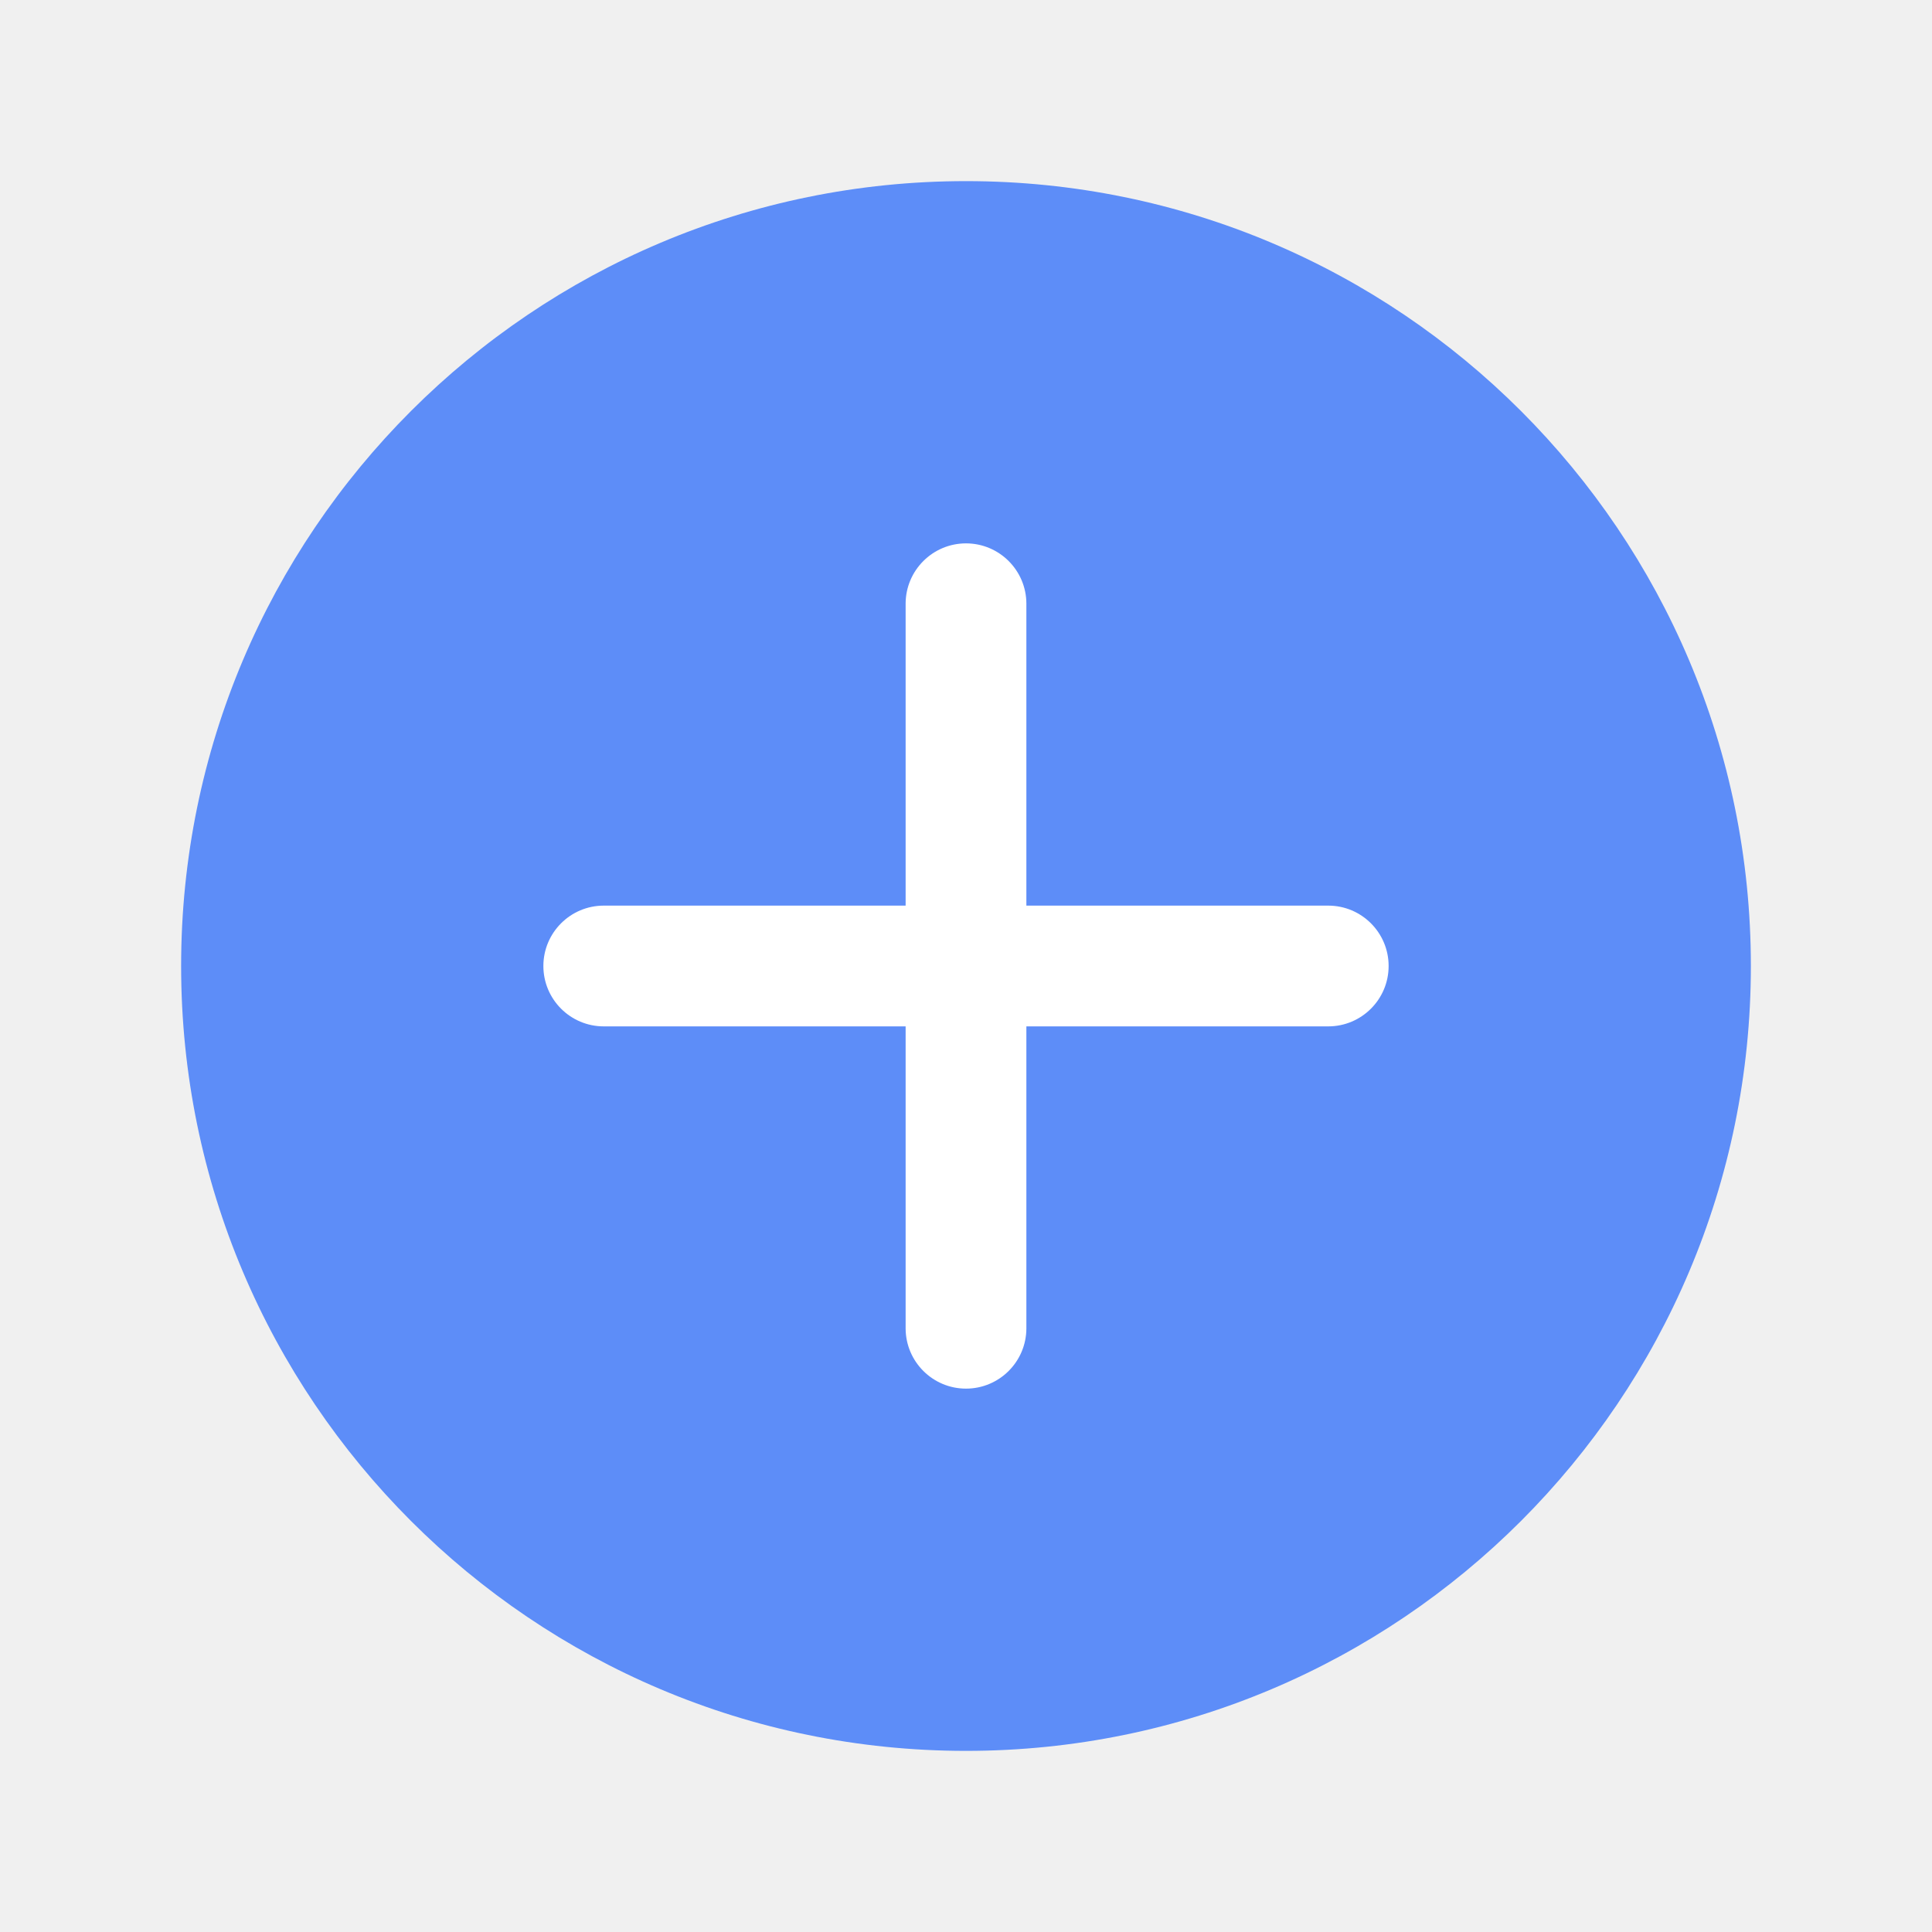
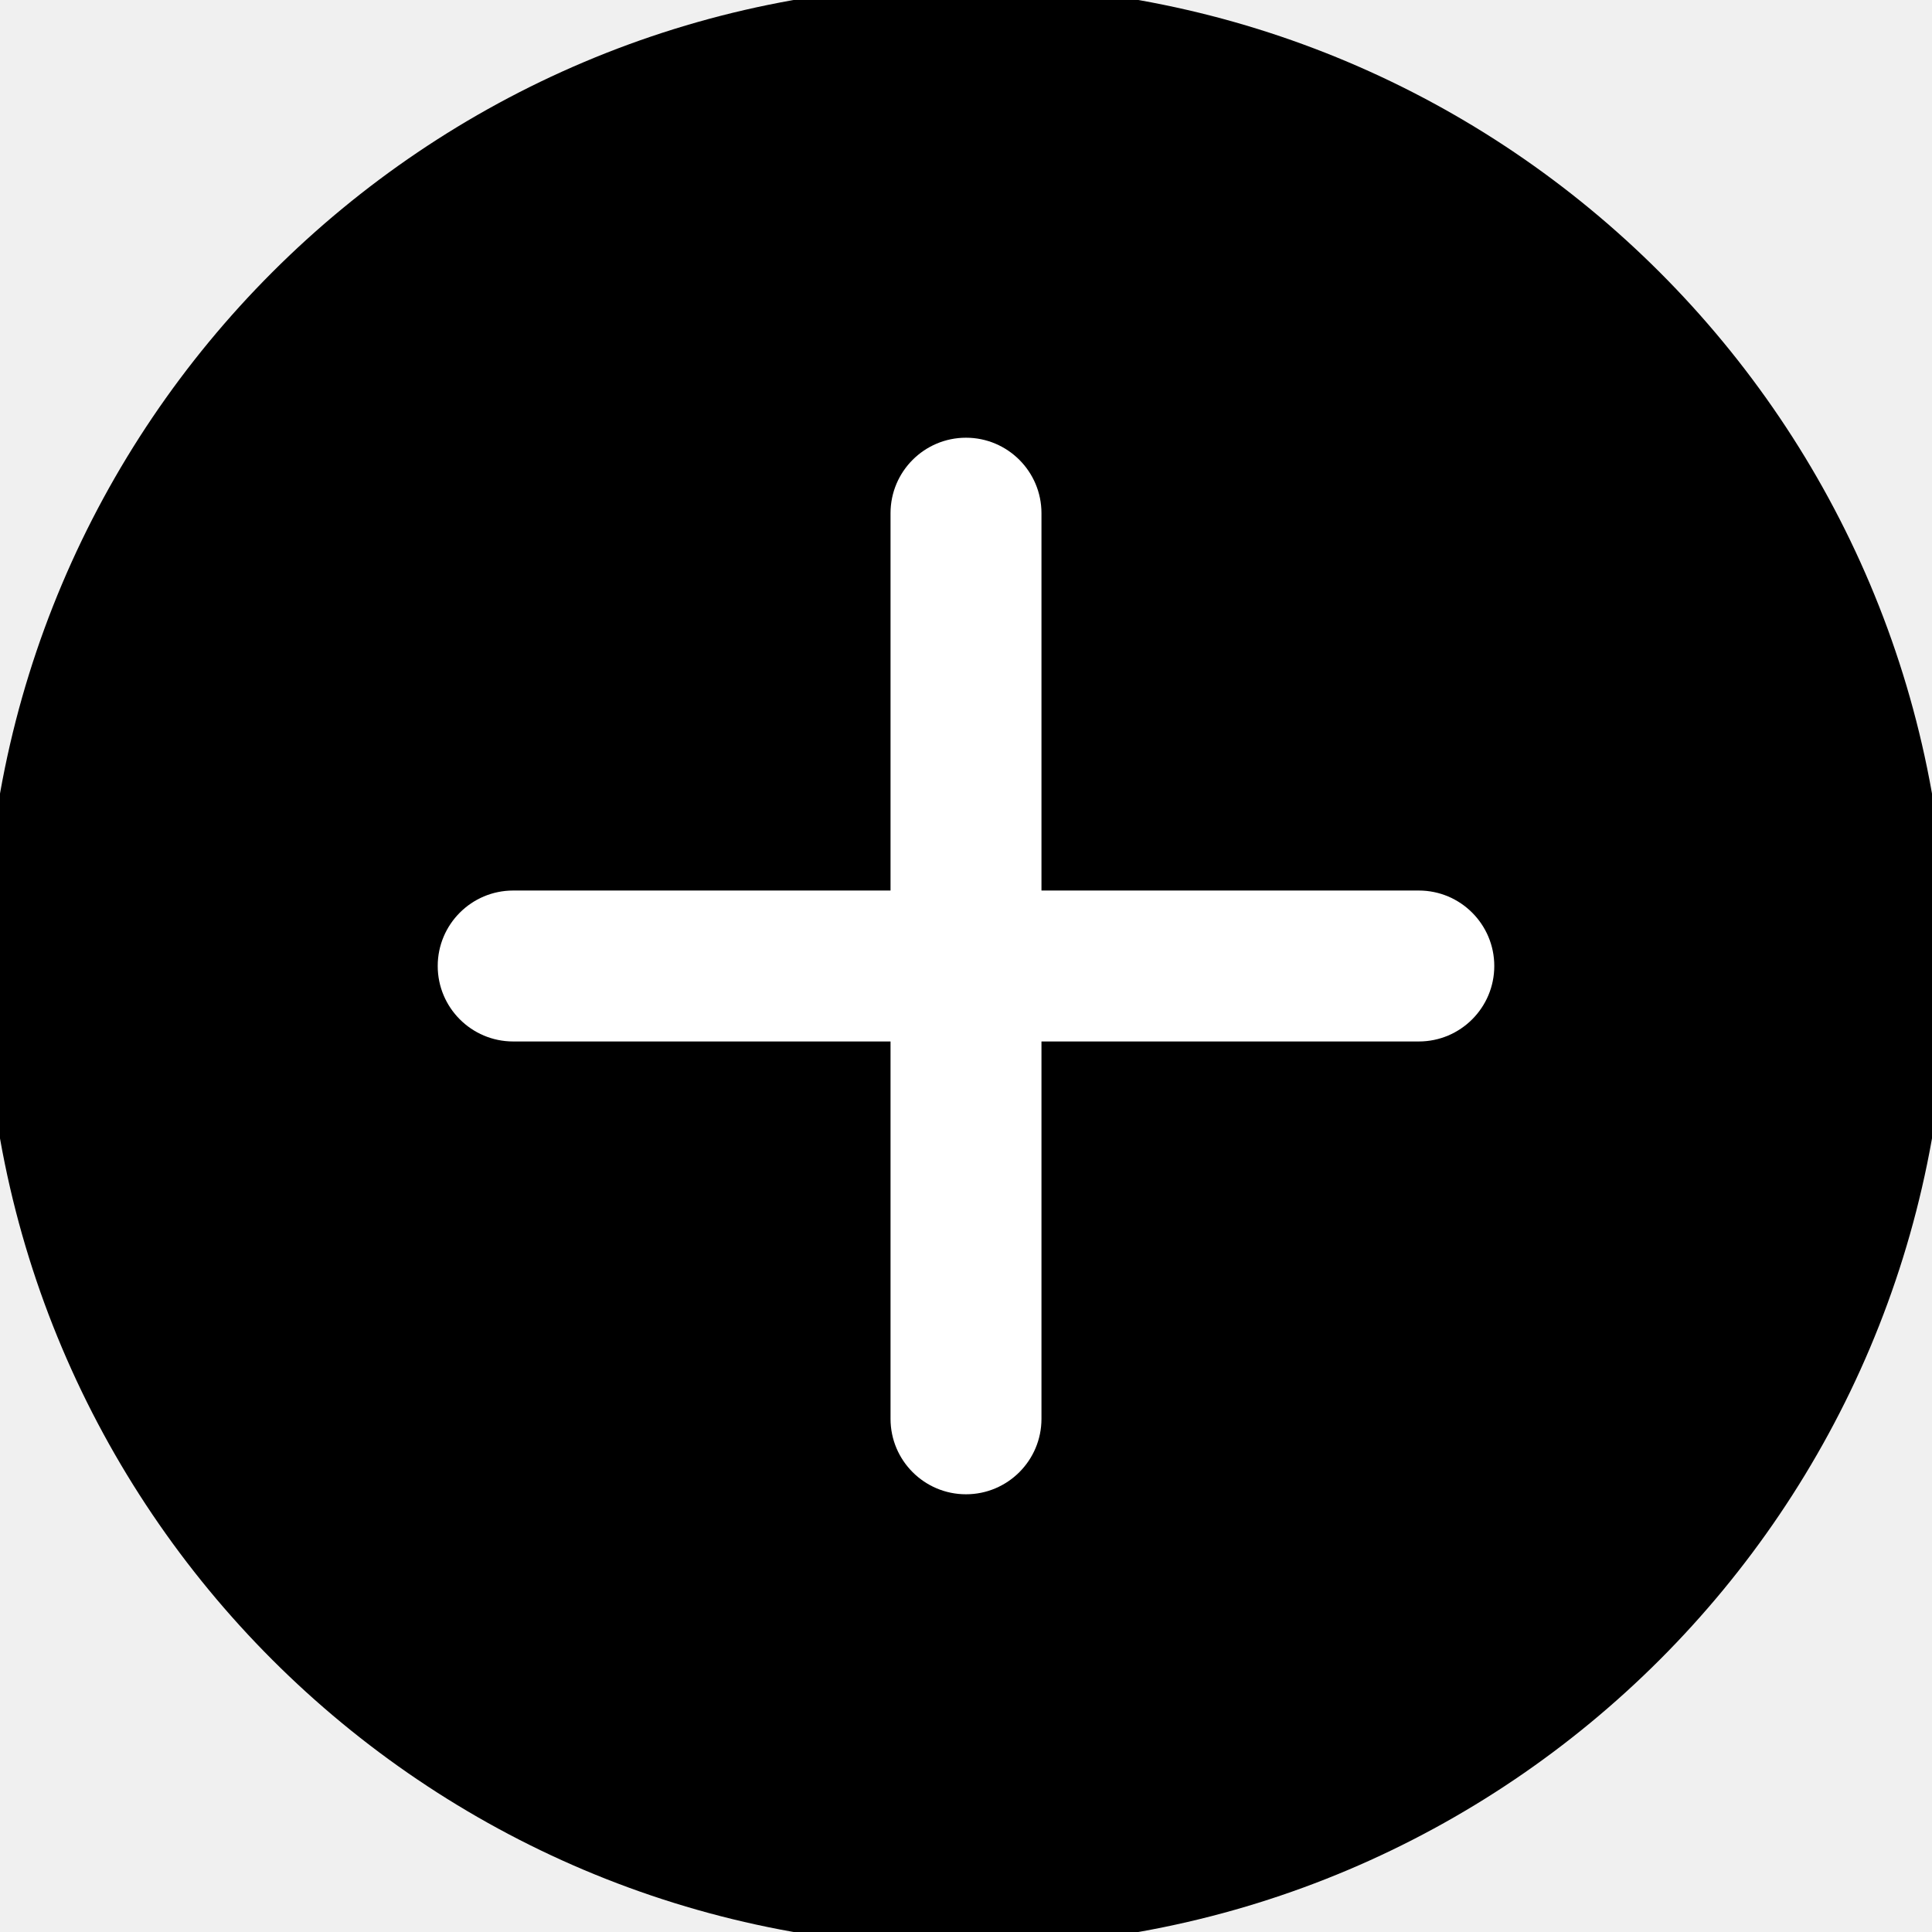
- <svg xmlns="http://www.w3.org/2000/svg" width="32px" height="32px" viewBox="0 0 32 32" version="1.1">
-   <g id="icon/add-activity/blue" stroke="none" stroke-width="1" fill="none" fill-rule="evenodd">
-     <g id="icon/add-activity">
-       <g id="Group-25">
-         <rect id="Rectangle-3-Copy-5" x="0" y="0" width="32" height="32" />
-         <path d="M16,29 C8.82,29 3,23.18 3,16 C3,8.82 8.82,3 16,3 C23.18,3 29,8.82 29,16 C29,23.18 23.18,29 16,29 Z" id="Oval-5" fill="#5D8DF8" fill-rule="nonzero" />
-         <path d="M15,15 L15,10 C15,9.448 15.448,9 16,9 C16.552,9 17,9.448 17,10 L17,15 L22,15 C22.552,15 23,15.448 23,16 C23,16.552 22.552,17 22,17 L17,17 L17,22 C17,22.552 16.552,23 16,23 C15.448,23 15,22.552 15,22 L15,17 L10,17 C9.448,17 9,16.552 9,16 C9,15.448 9.448,15 10,15 L15,15 Z" id="Combined-Shape" fill="#FFFFFF" />
-       </g>
-     </g>
+ <svg xmlns="http://www.w3.org/2000/svg" style="isolation:isolate" viewBox="0 0 32 32" width="32" height="32">
+   <g clip-path="url(#_clipPath_ZWtMU6NaURkrRqVrgxX4KGqGF3bnuoPd)">
+     <path d=" M 16 32.25 C 7.025 32.25 -0.25 24.975 -0.25 16 C -0.25 7.025 7.025 -0.25 16 -0.25 C 24.975 -0.25 32.25 7.025 32.25 16 C 32.25 24.975 24.975 32.25 16 32.25 Z " />
+     <path d=" M 14.75 14.75 L 14.75 8.5 C 14.75 7.81 15.31 7.25 16 7.25 C 16.69 7.25 17.25 7.81 17.25 8.5 L 17.25 14.75 L 23.5 14.75 C 24.19 14.75 24.75 15.31 24.75 16 C 24.75 16.69 24.19 17.25 23.5 17.25 L 17.25 17.25 L 17.25 23.5 C 17.25 24.19 16.69 24.75 16 24.75 C 15.31 24.75 14.75 24.19 14.75 23.5 L 14.75 17.25 L 8.5 17.25 C 7.81 17.25 7.25 16.69 7.25 16 C 7.25 15.31 7.81 14.75 8.5 14.75 L 14.75 14.75 Z " fill-rule="evenodd" fill="rgb(255,255,255)" />
  </g>
</svg>
